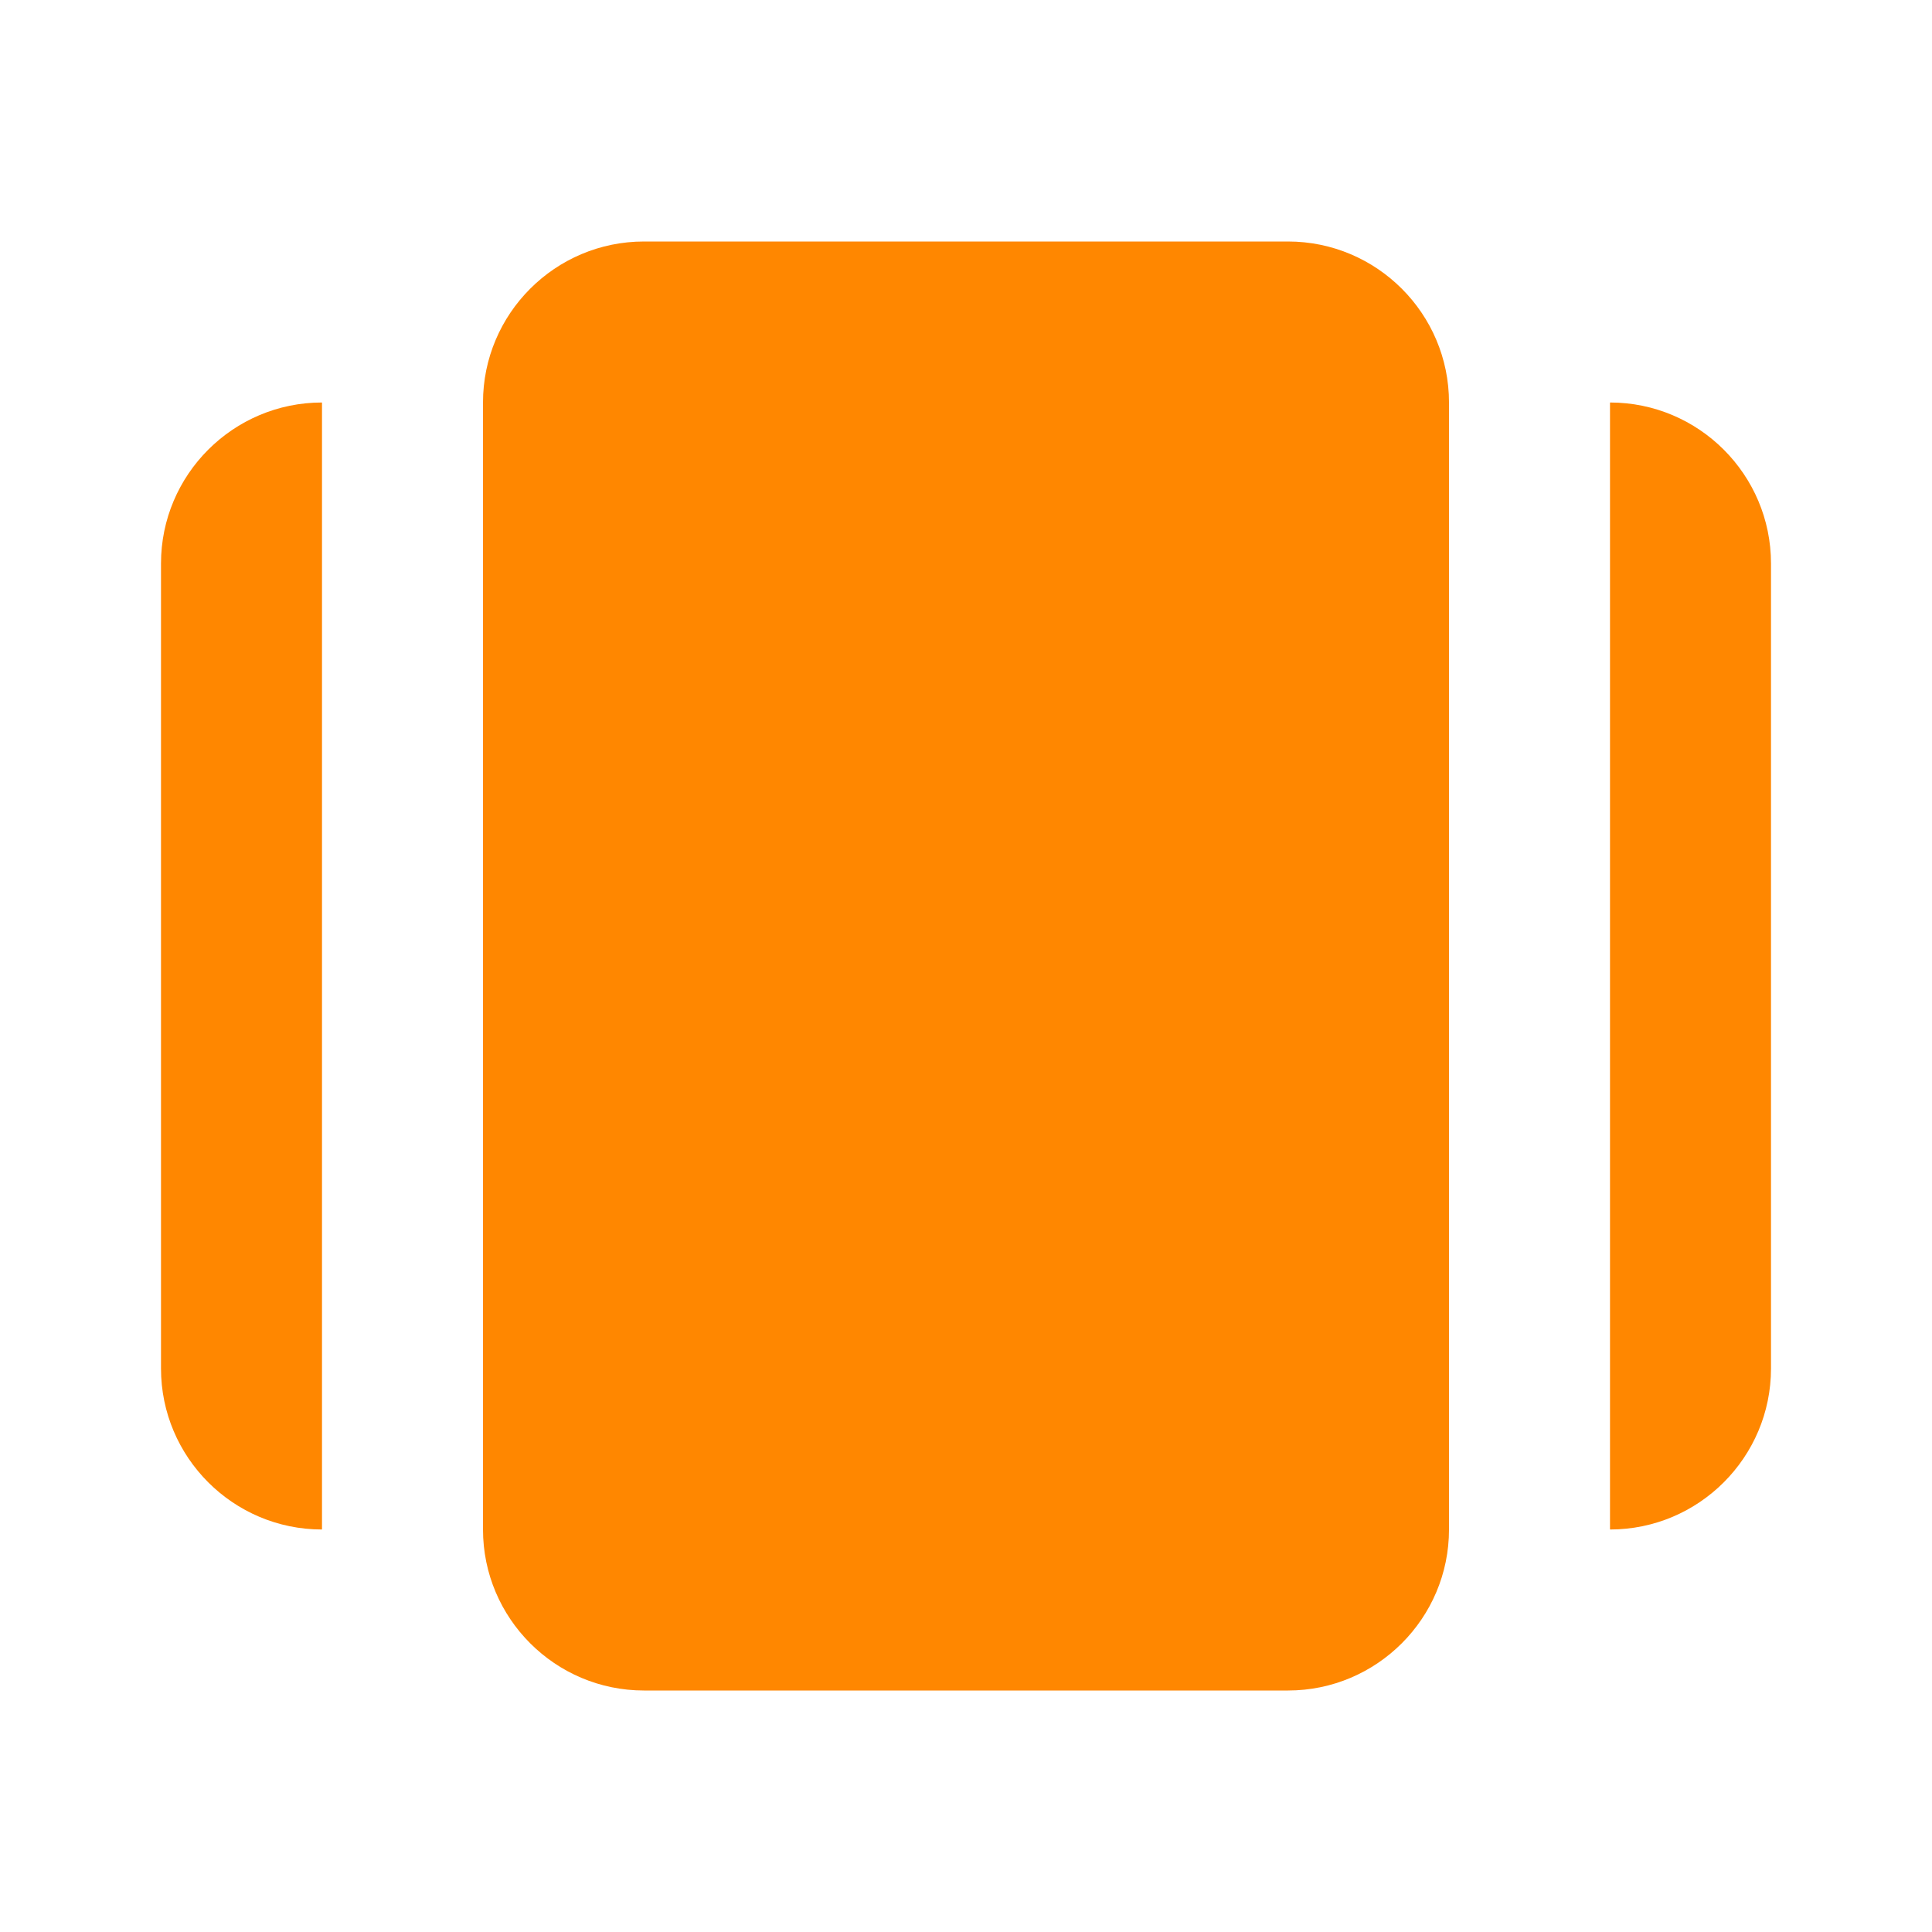
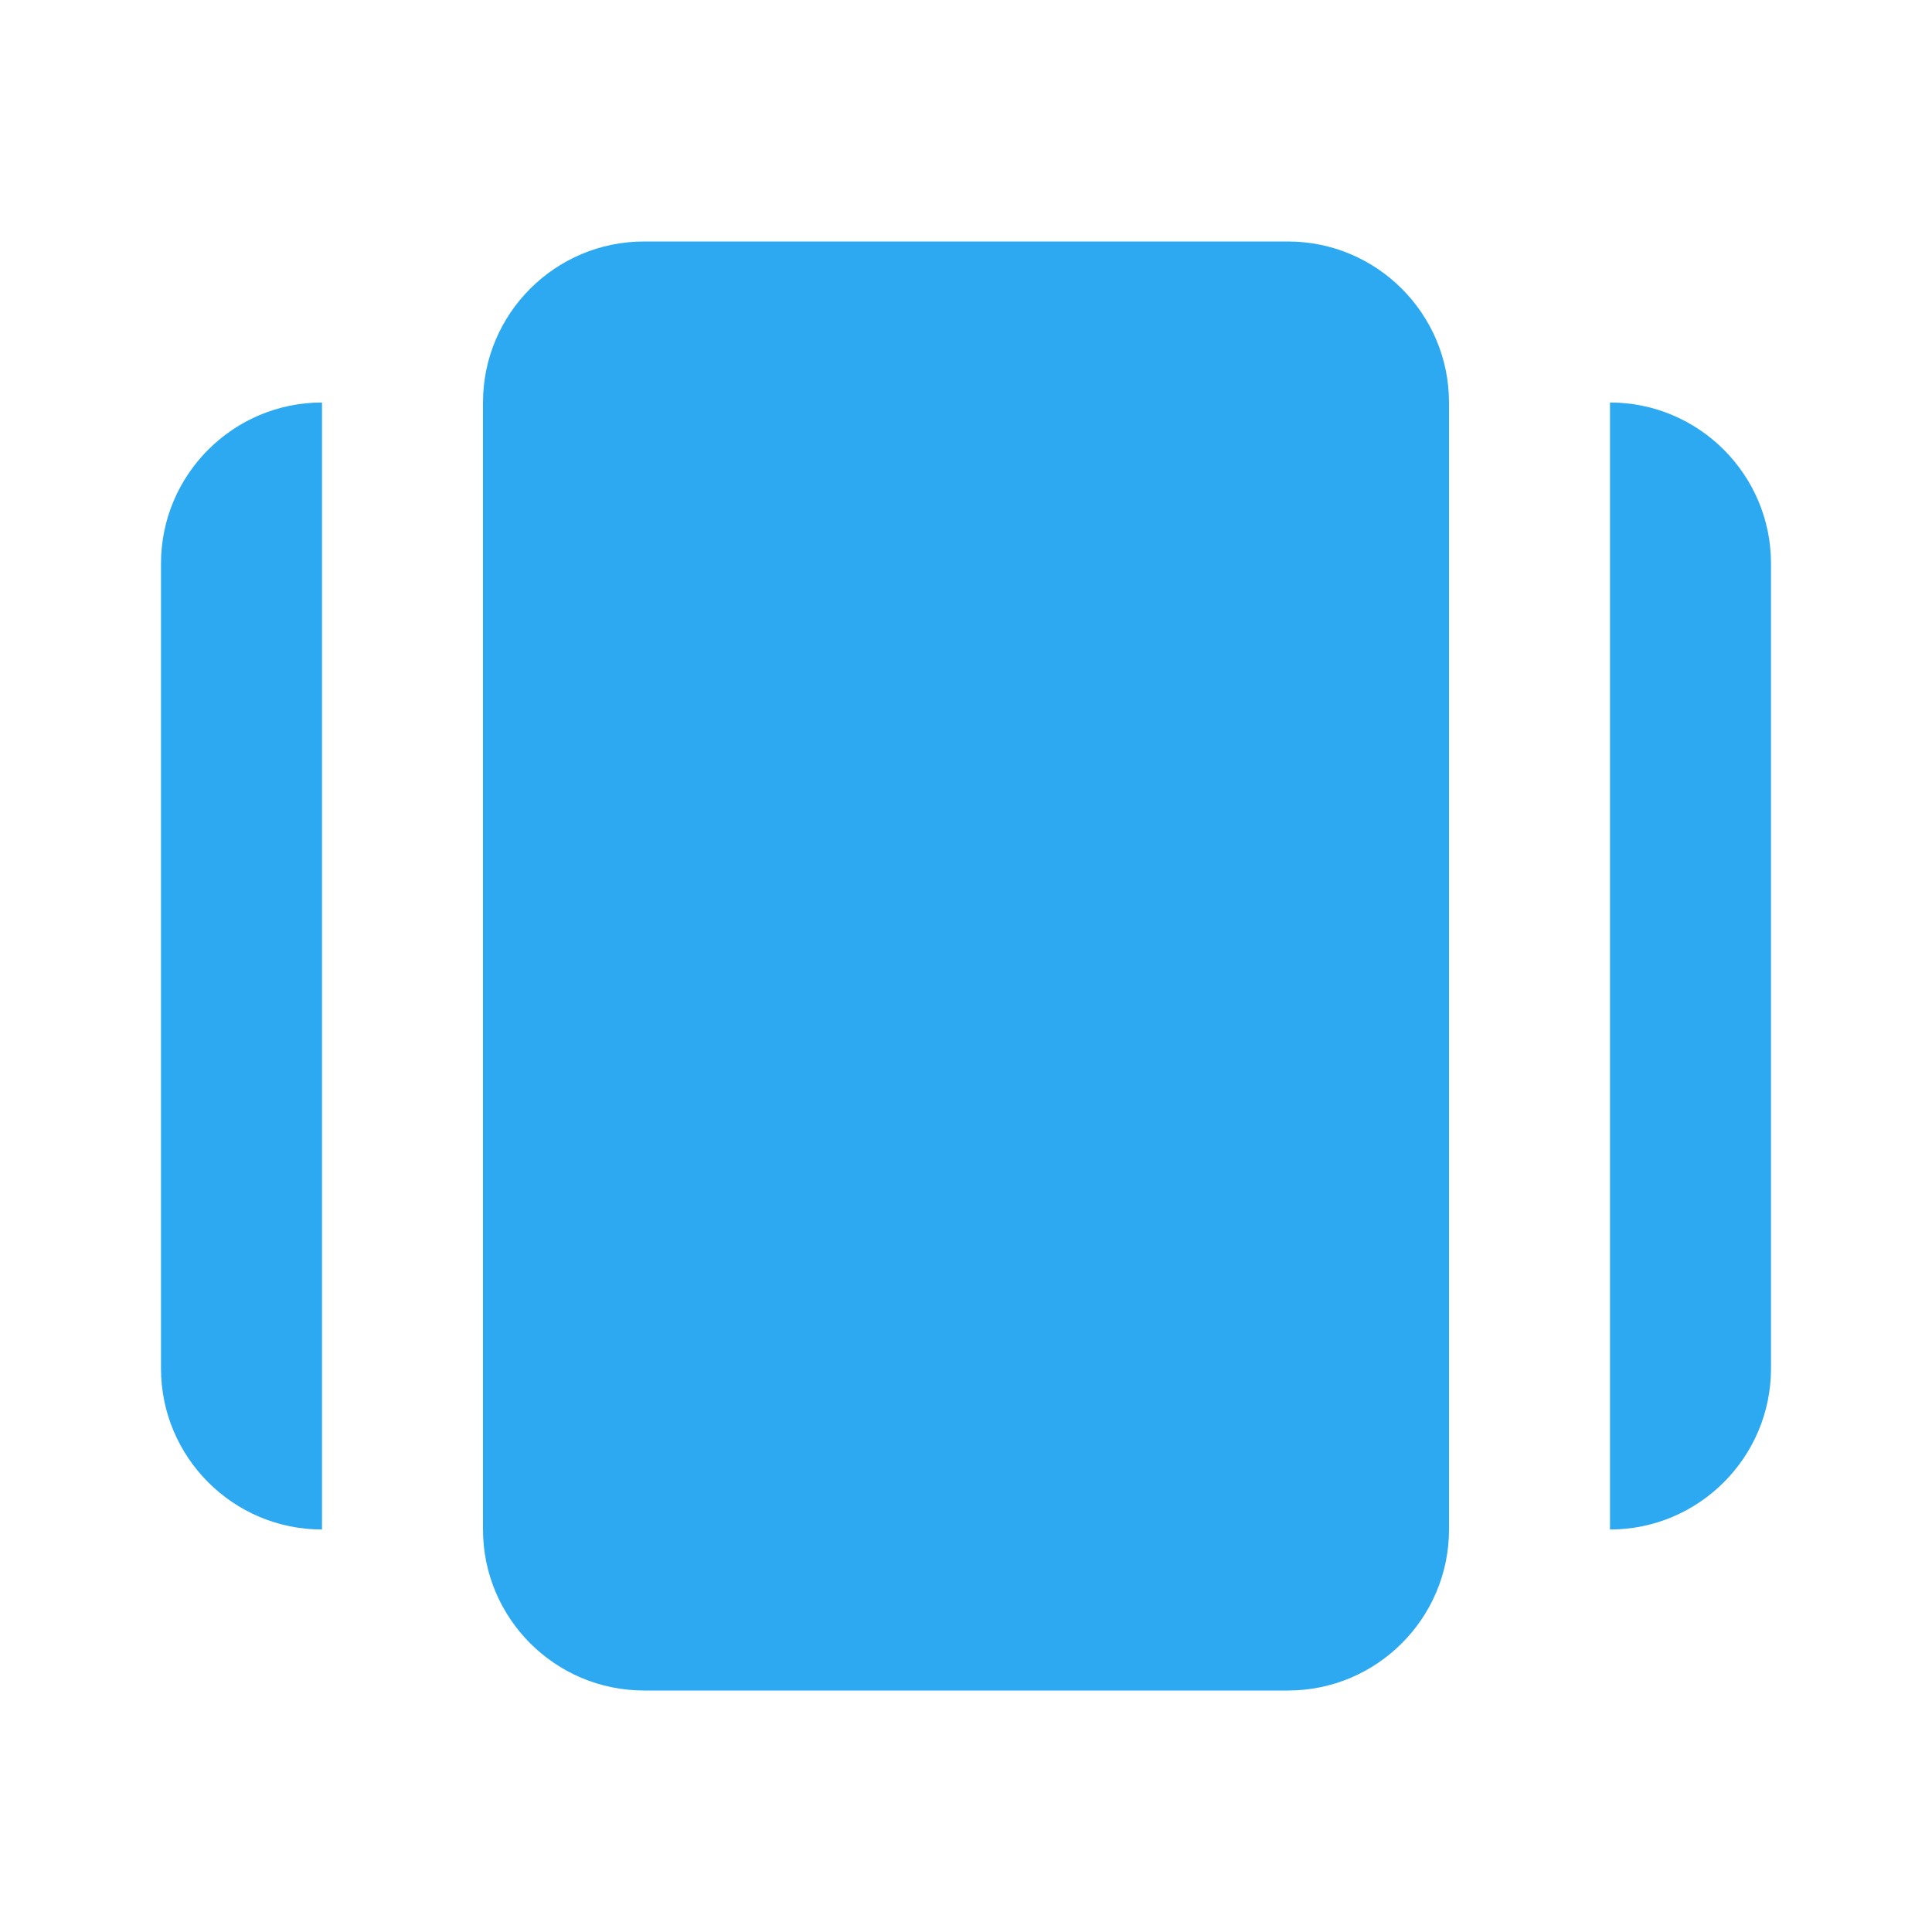
- <svg xmlns="http://www.w3.org/2000/svg" width="24" height="24" viewBox="0 0 24 24" style="fill: #FF8700;transform: ;msFilter:;">
+ <svg xmlns="http://www.w3.org/2000/svg" width="24" height="24" viewBox="0 0 24 24" style="fill: #2ca9f1;transform: ;msFilter:;">
  <path d="M16 3H8c-1.103 0-2 .897-2 2v14c0 1.103.897 2 2 2h8c1.103 0 2-.897 2-2V5c0-1.103-.897-2-2-2zM2 7v10c0 1.103.897 2 2 2V5c-1.103 0-2 .897-2 2zm18-2v14c1.103 0 2-.897 2-2V7c0-1.103-.897-2-2-2z">
    </path>
</svg>
